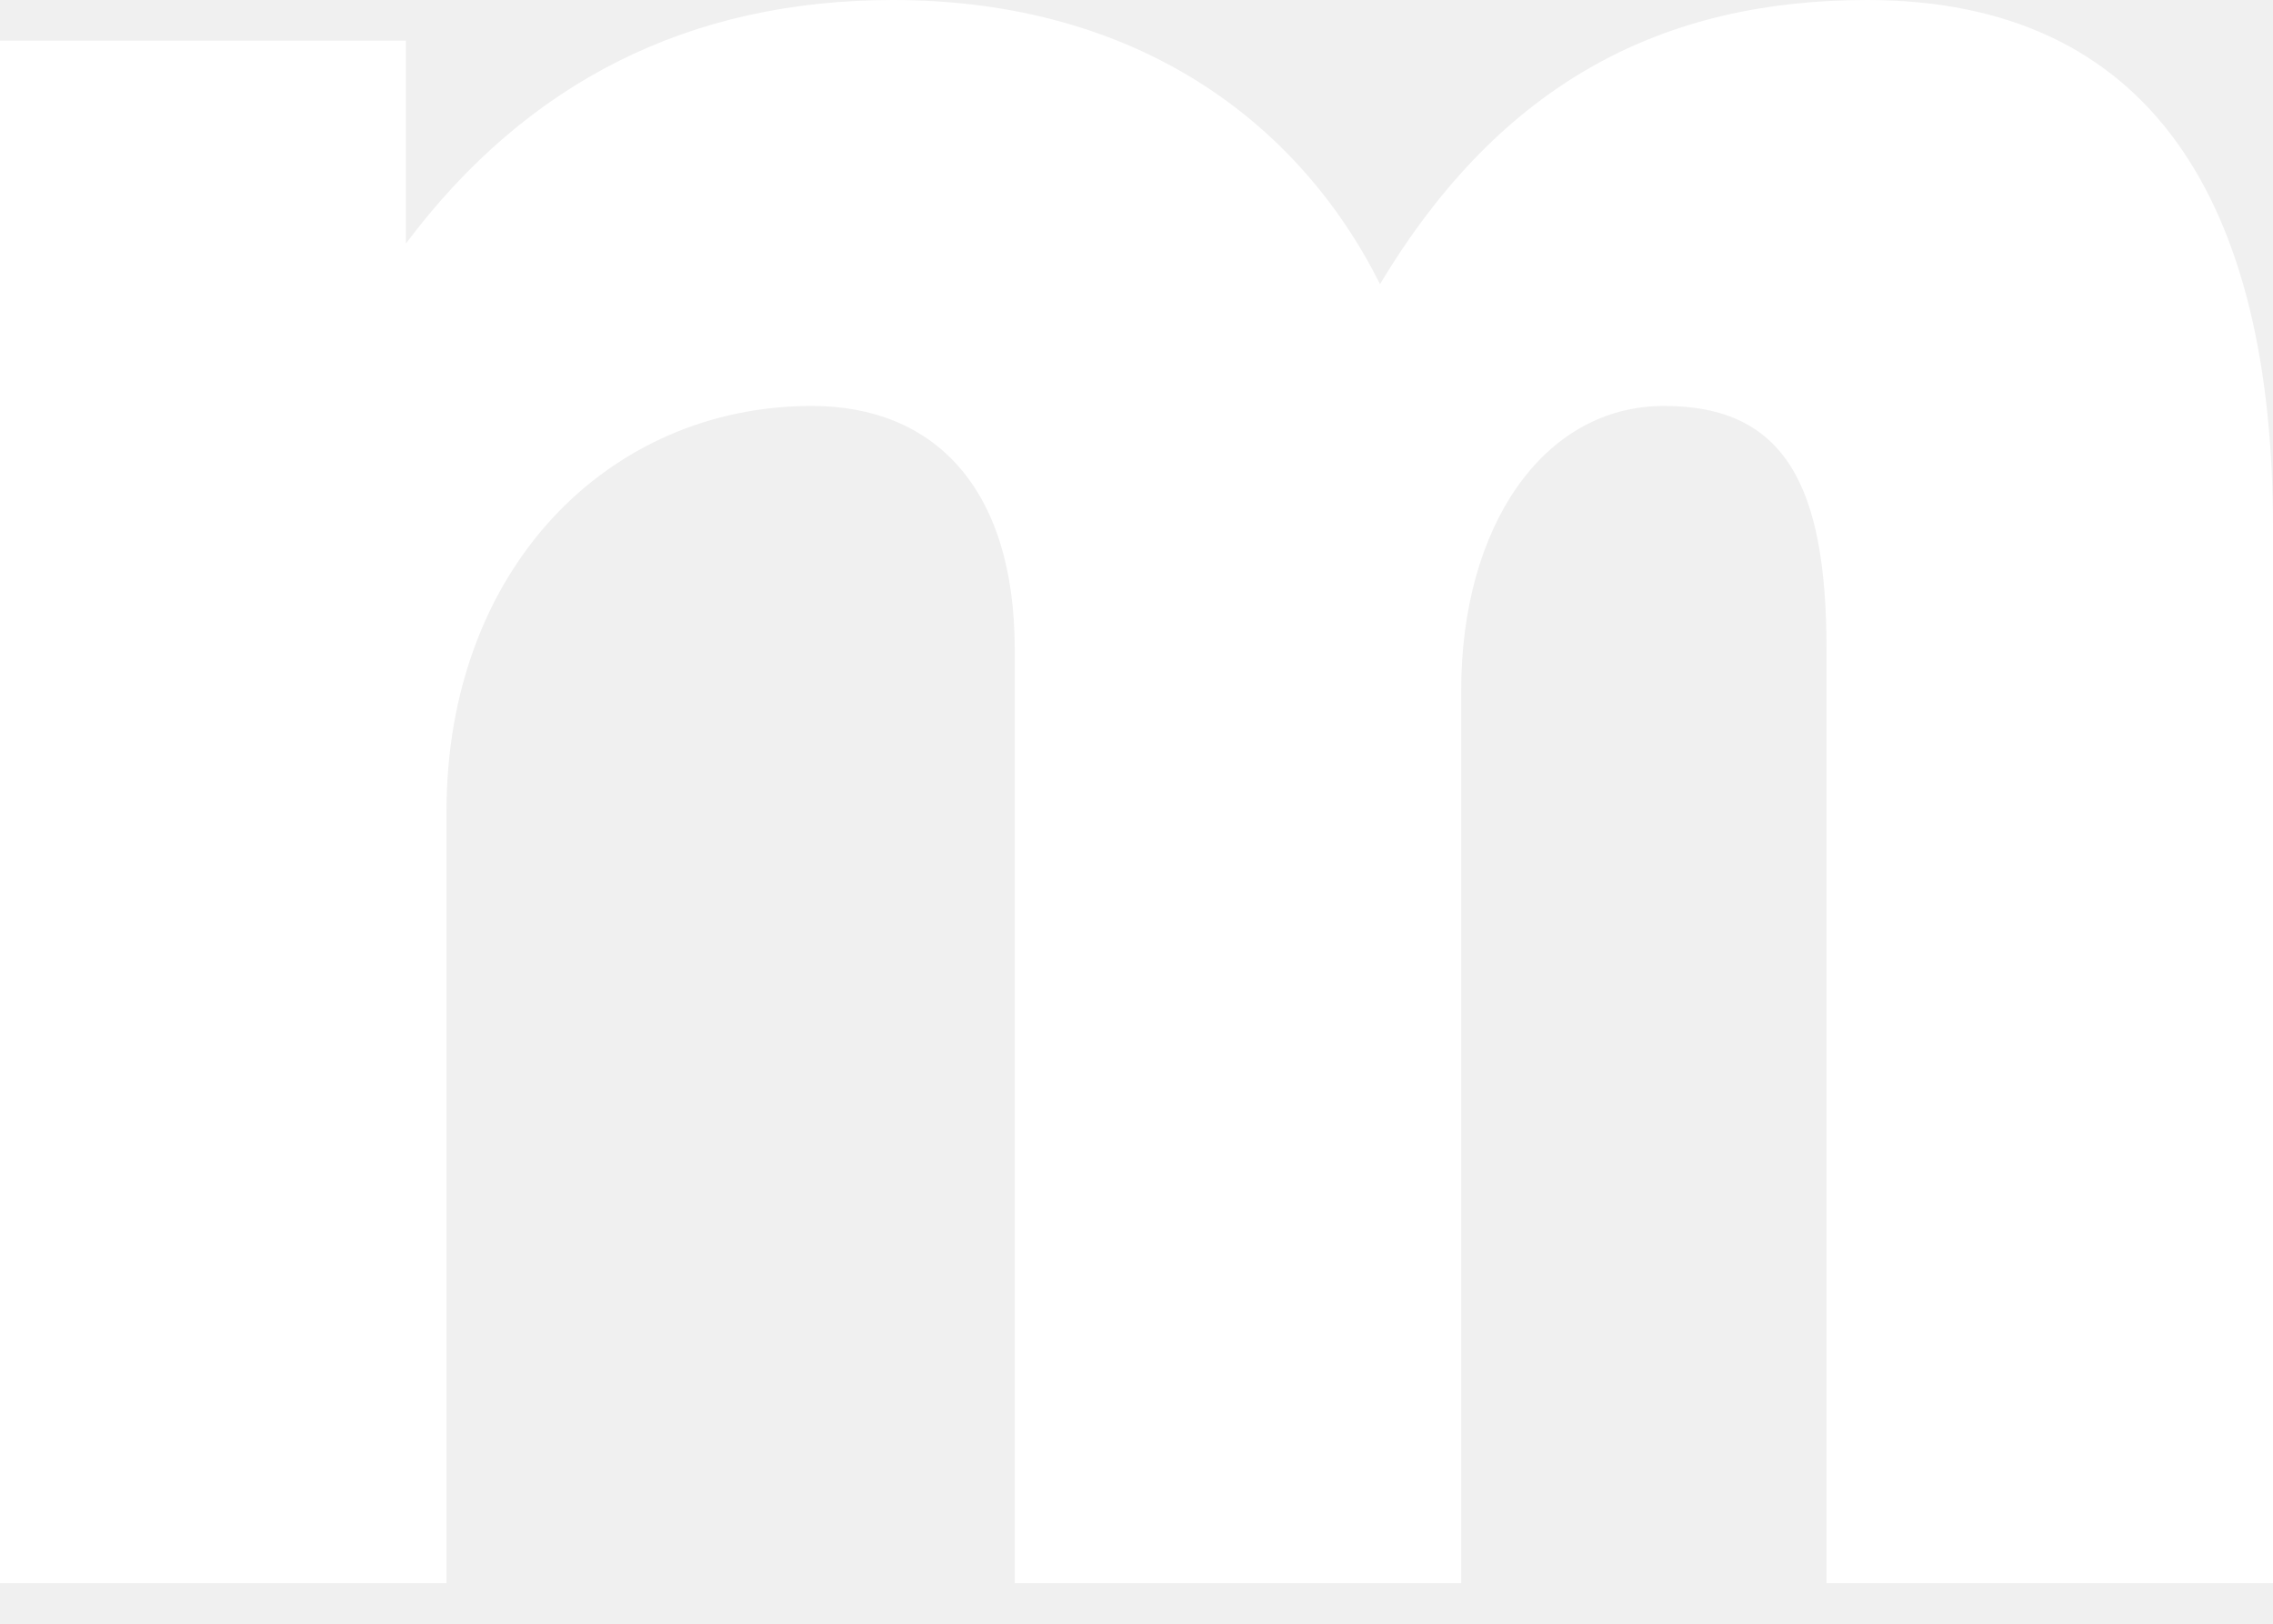
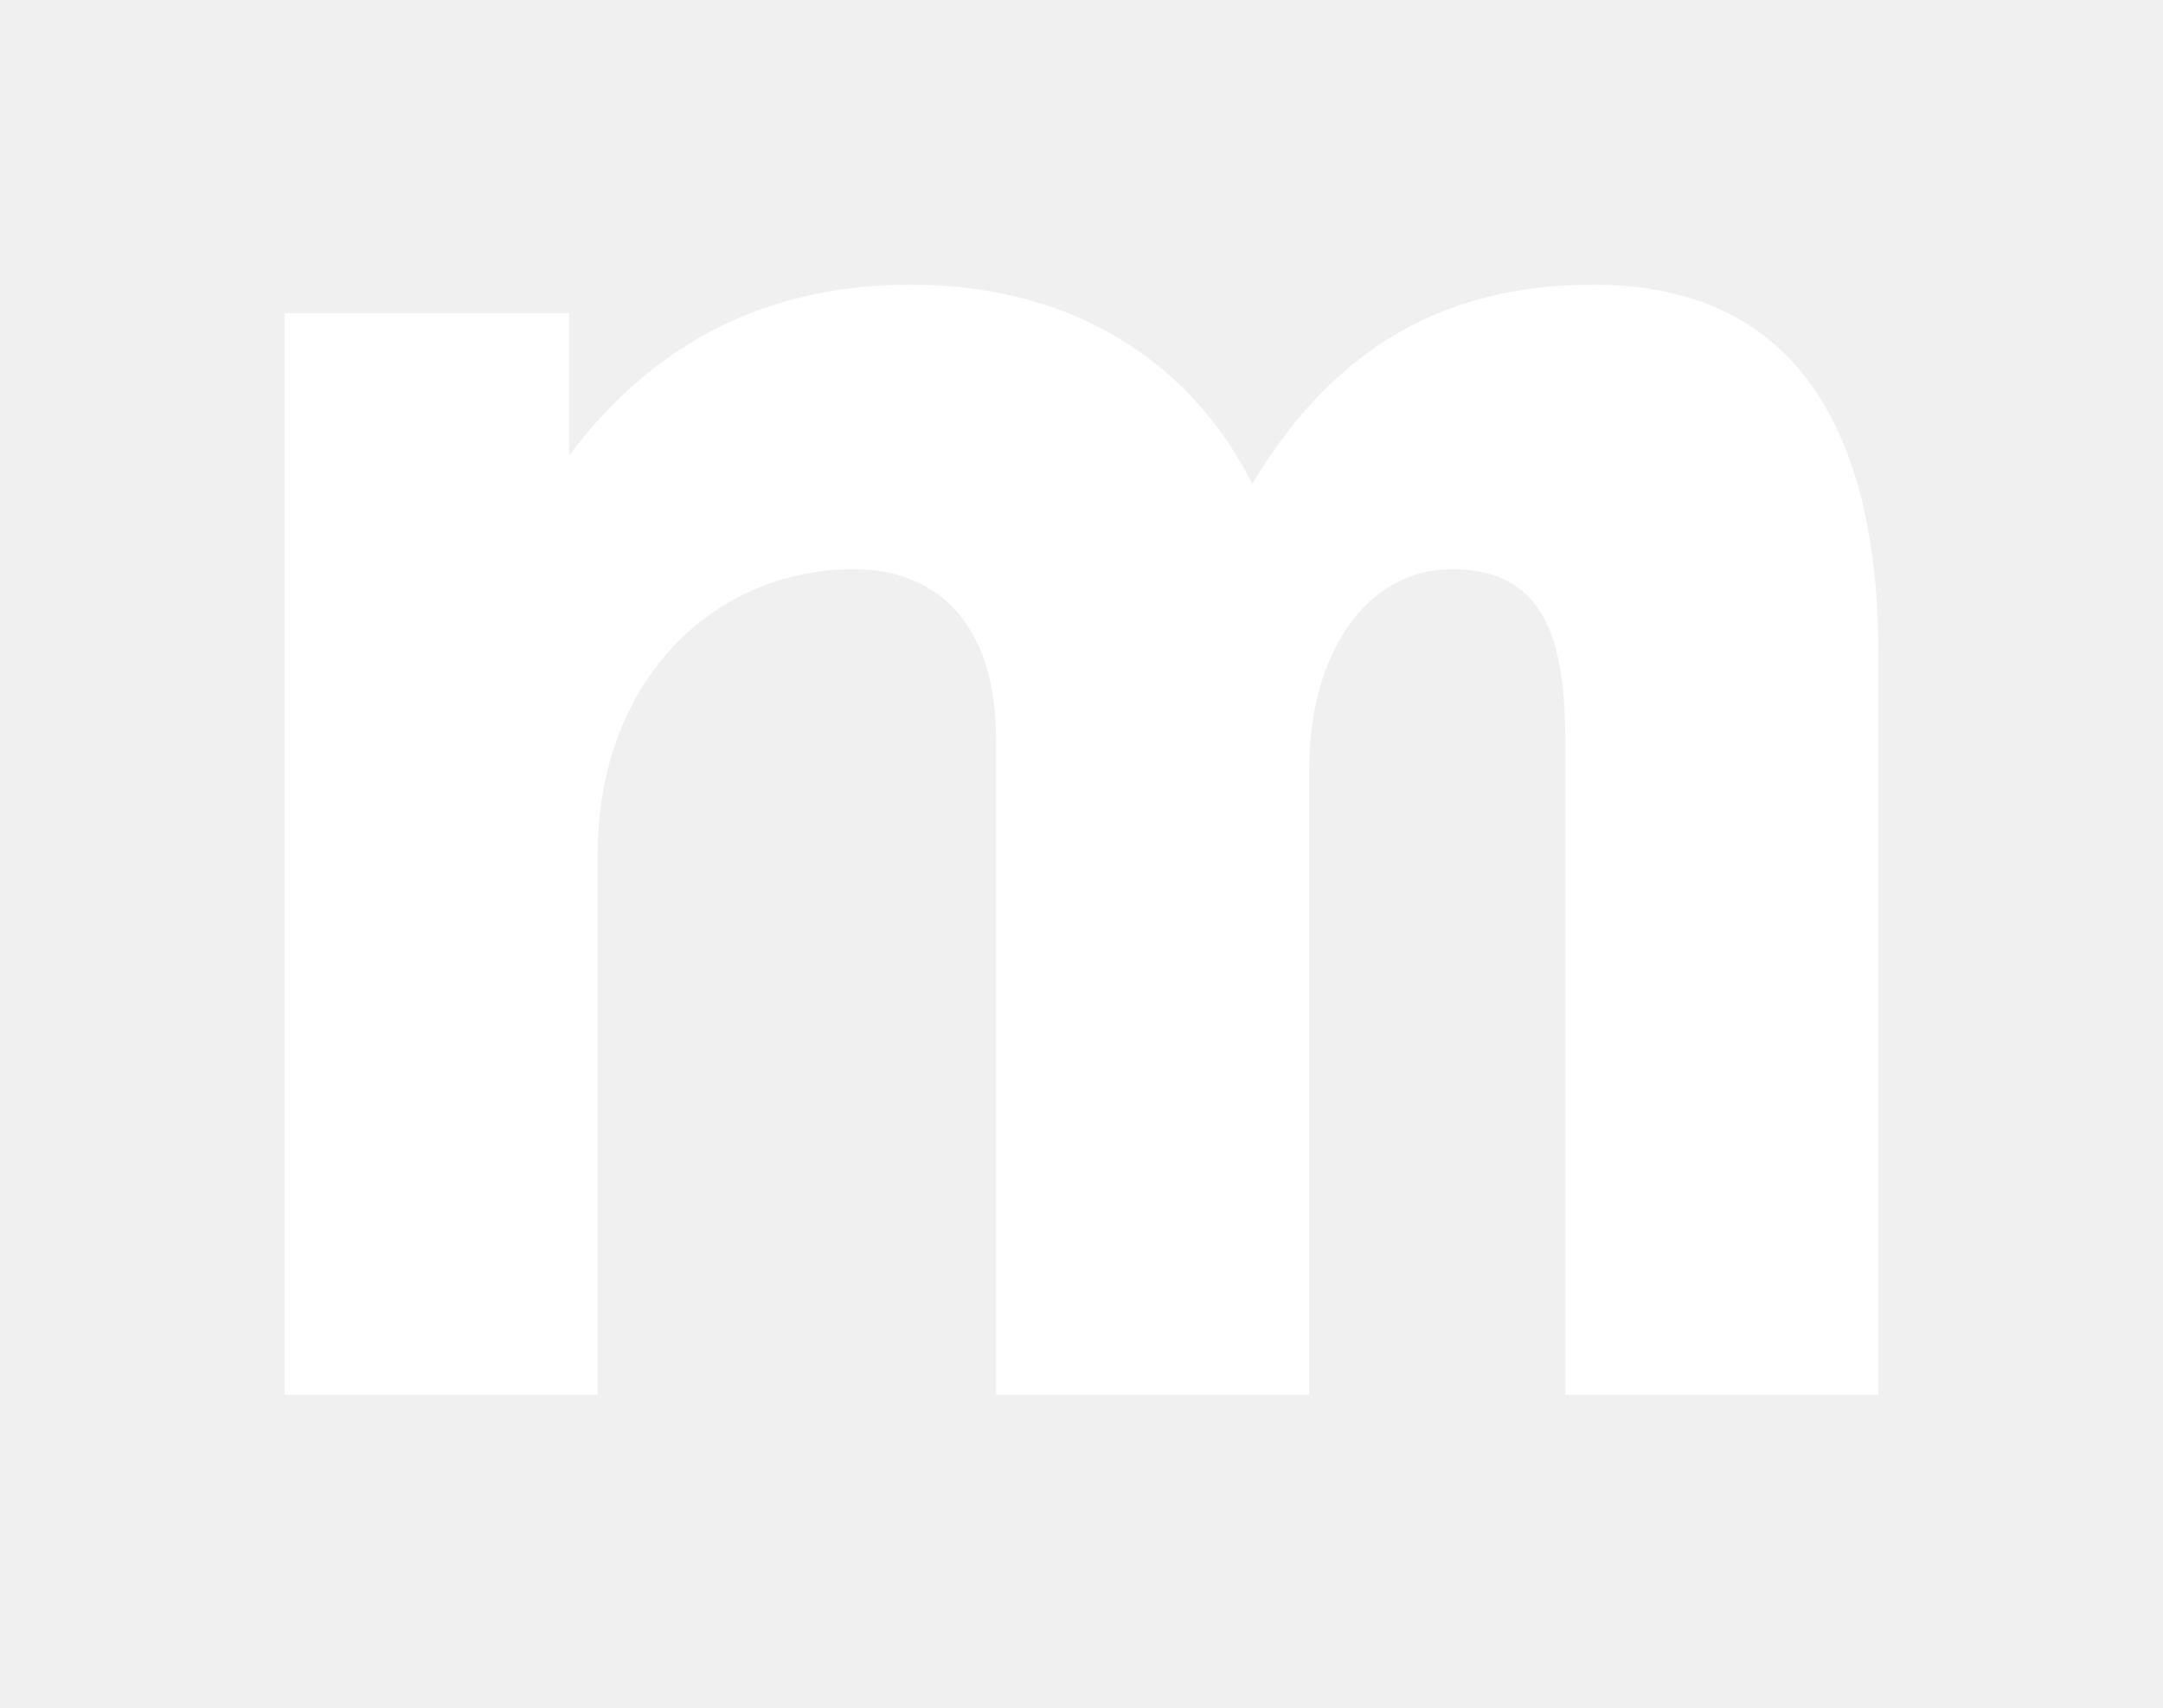
- <svg xmlns="http://www.w3.org/2000/svg" viewBox="0 0 56 40" aria-label="mono" role="img">
+ <svg xmlns="http://www.w3.org/2000/svg" viewBox="-10 -10 76 60" aria-label="mono" role="img">
  <path fill="#fff" d="M0 39V1h10v5C13 2 17 0 22 0c6 0 10 3 12 7C37 2 41 0 46 0c7 0 10 5 10 13v26H45V16c0-4-1-6-4-6s-5 3-5 7v22H25V16c0-4-2-6-5-6-5 0-9 4-9 10v19Z" />
</svg>
